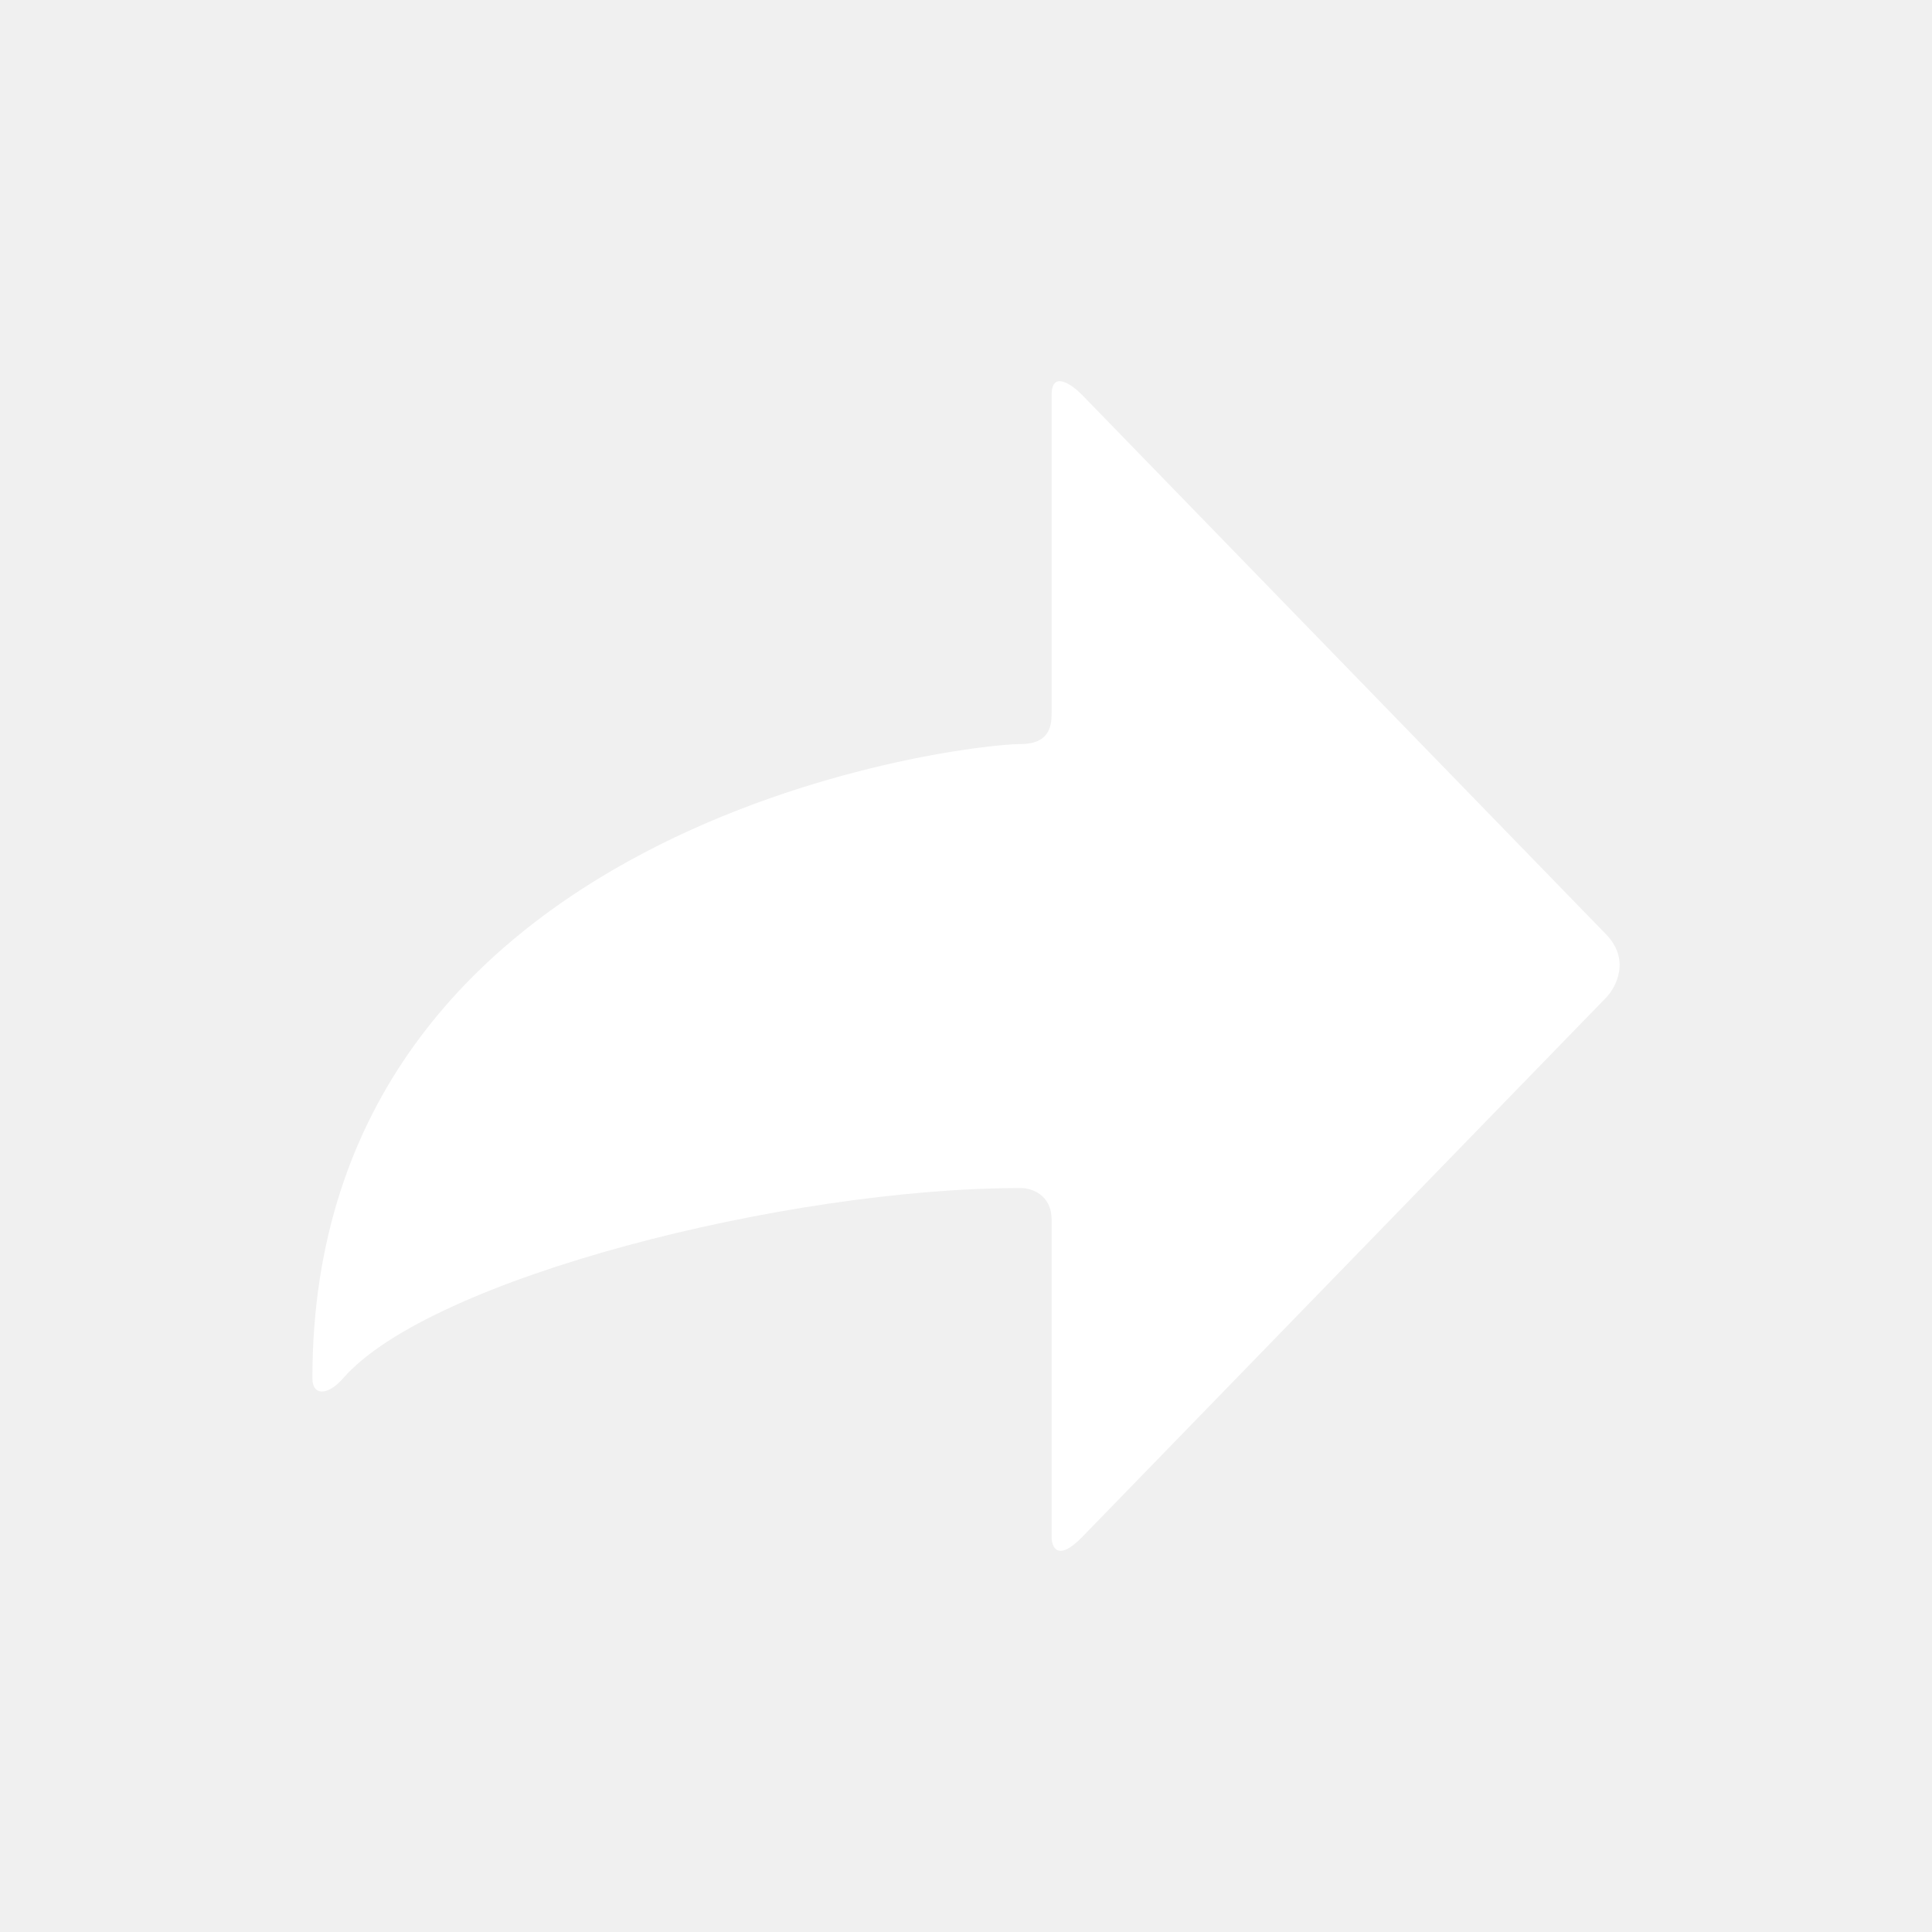
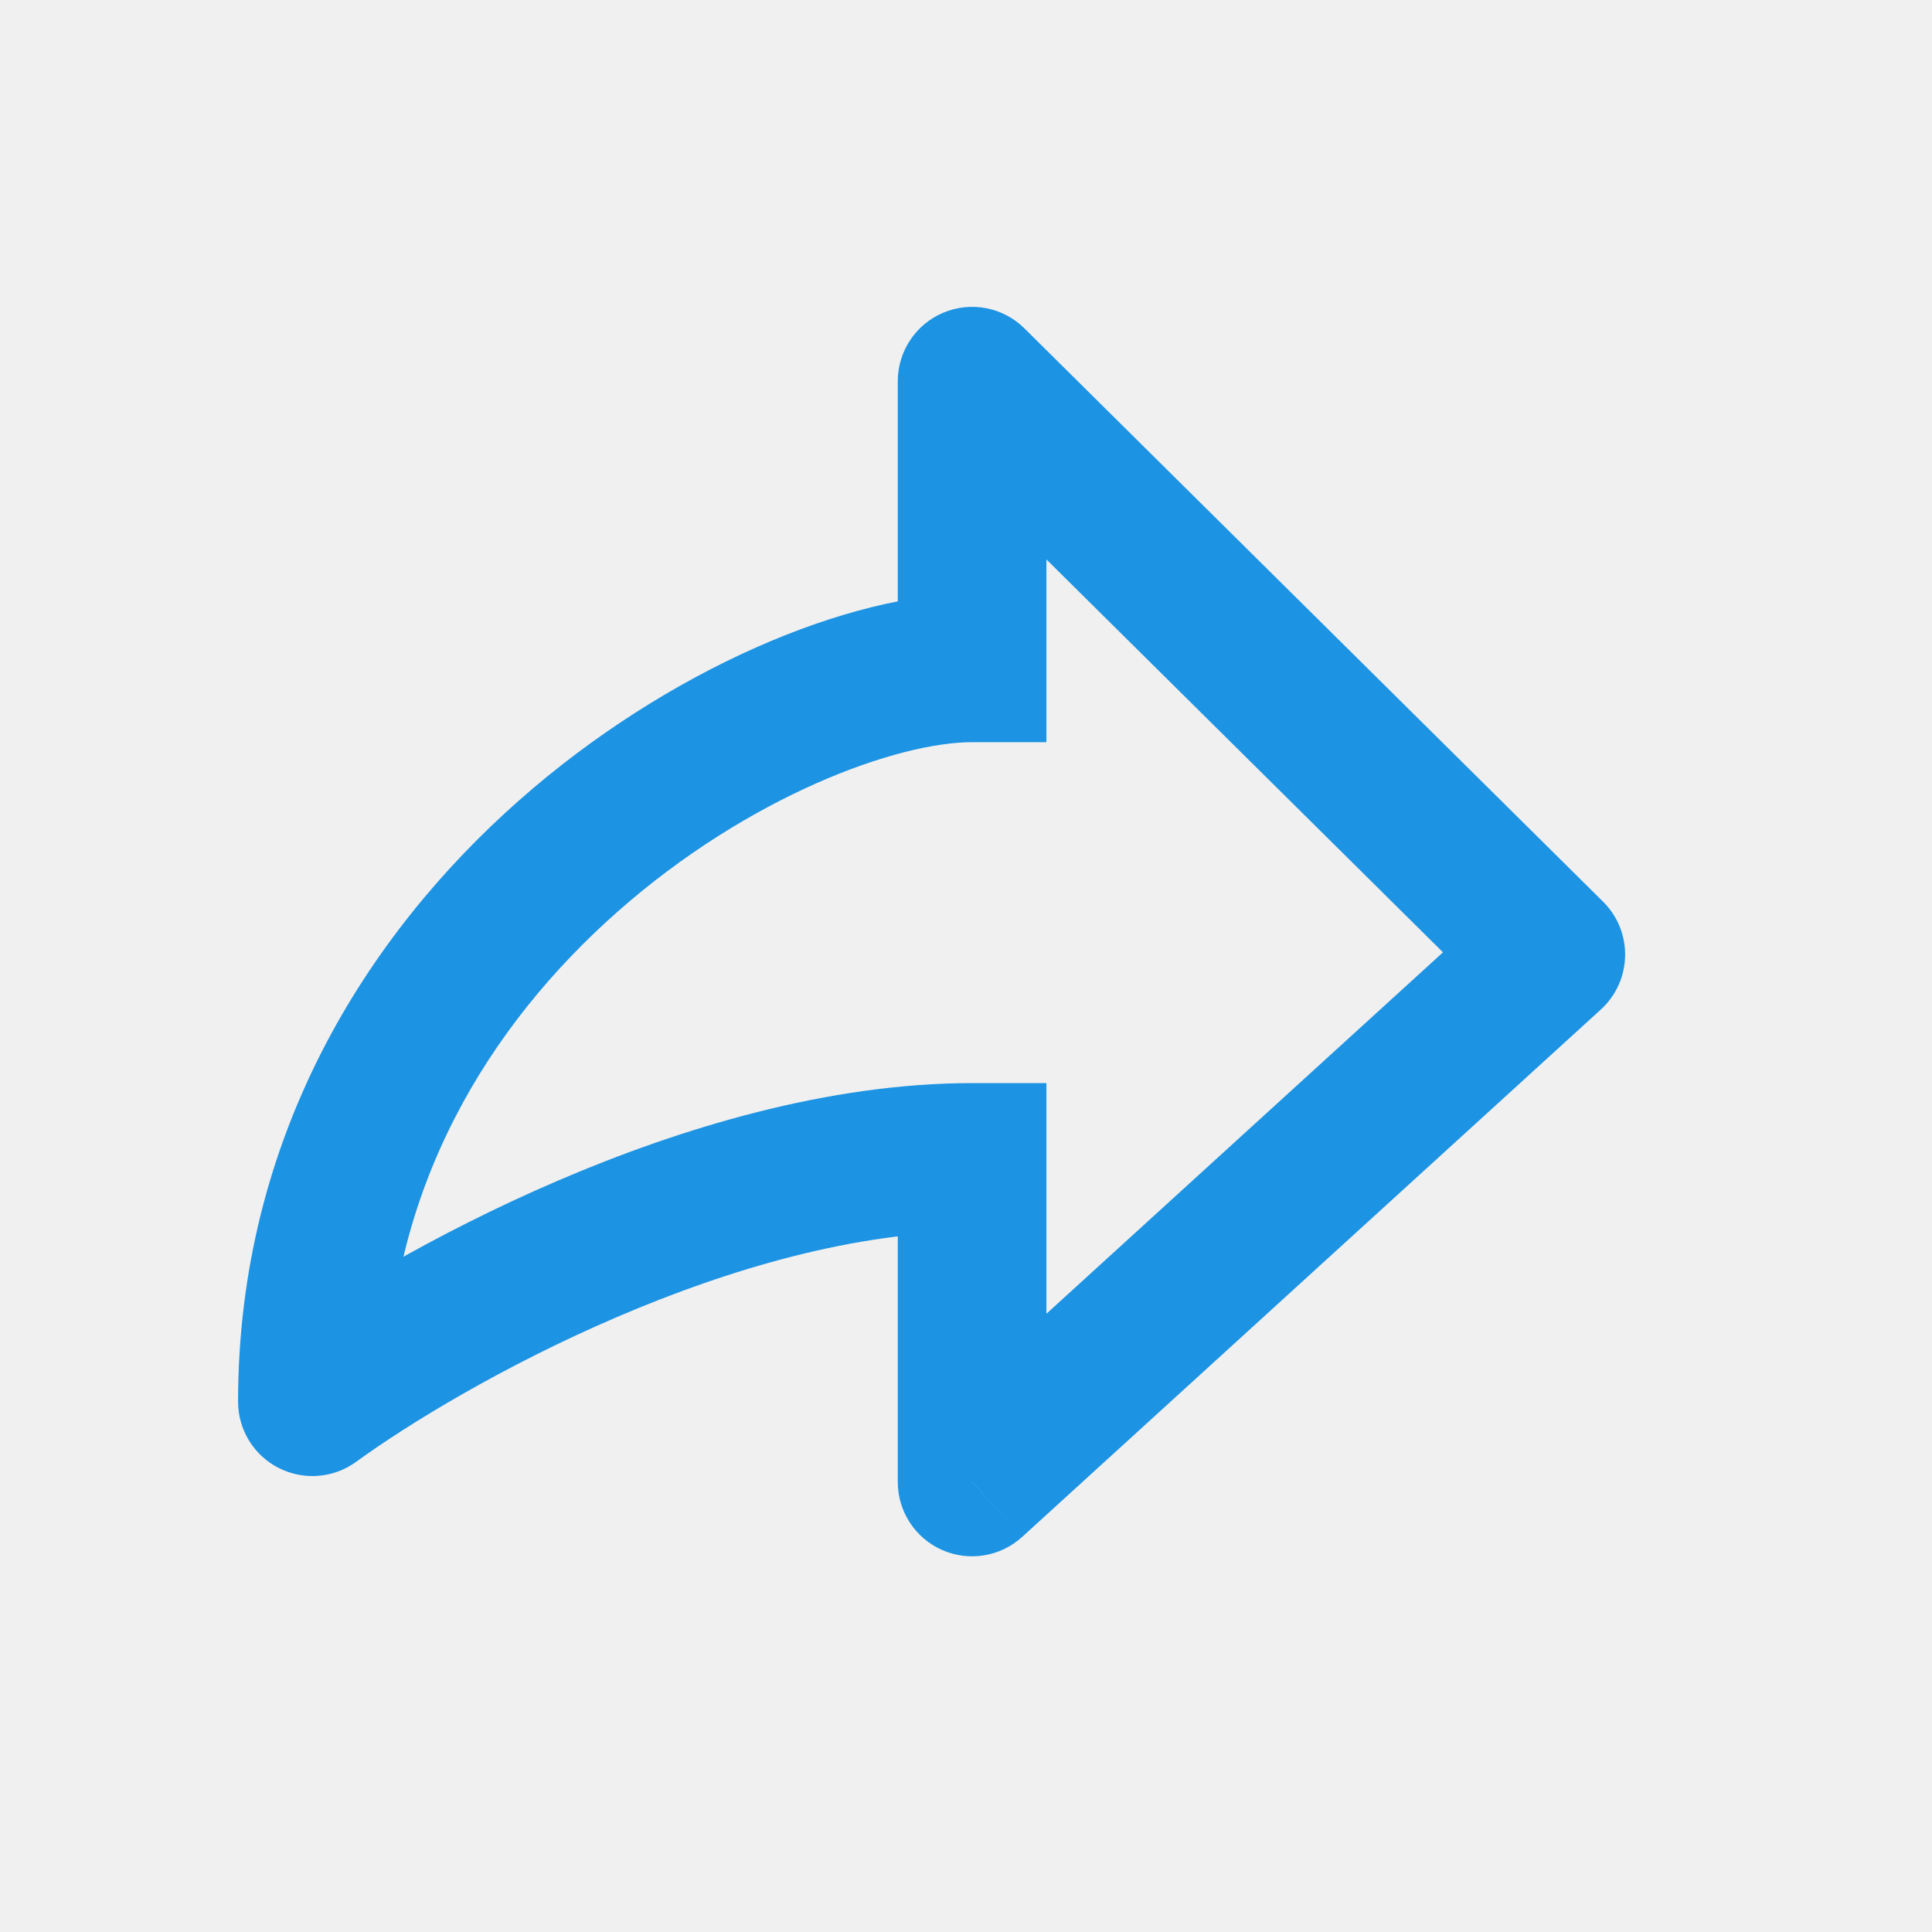
<svg xmlns="http://www.w3.org/2000/svg" width="26" height="26" viewBox="0 0 26 26" fill="none">
-   <path d="M14.152 16.414V20.682C14.152 20.824 14.235 21.023 14.566 20.682L21.613 13.427C21.751 13.284 21.945 12.915 21.613 12.573L14.566 5.318C14.428 5.176 14.152 4.977 14.152 5.318V9.586C14.152 9.728 14.152 10.013 13.737 10.013C12.908 10.013 4.204 11.08 4.204 18.548C4.204 18.786 4.411 18.786 4.618 18.548C5.792 17.2 10.587 15.988 13.737 15.988C13.876 15.987 14.152 16.073 14.152 16.414Z" fill="white" />
+   <path d="M13.082 8.988V9.988H14.082V8.988H13.082ZM4.204 18.864H3.204C3.204 19.24 3.415 19.585 3.75 19.755C4.085 19.926 4.488 19.894 4.792 19.673L4.204 18.864ZM13.082 15.576H14.082V14.576H13.082V15.576ZM13.082 19.945H12.082C12.082 20.34 12.316 20.699 12.678 20.859C13.04 21.019 13.463 20.95 13.756 20.683L13.082 19.945ZM20.87 12.846L21.544 13.585C21.747 13.4 21.864 13.14 21.87 12.867C21.876 12.592 21.769 12.328 21.574 12.135L20.87 12.846ZM13.082 5.13L13.786 4.419C13.499 4.135 13.07 4.051 12.697 4.207C12.325 4.362 12.082 4.726 12.082 5.13H13.082ZM13.082 7.988C11.441 7.988 8.995 8.998 6.988 10.769C4.939 12.577 3.204 15.302 3.204 18.864H5.204C5.204 16.007 6.583 13.794 8.312 12.268C10.082 10.706 12.076 9.988 13.082 9.988V7.988ZM4.792 19.673C5.486 19.168 6.768 18.383 8.294 17.728C9.827 17.069 11.528 16.576 13.082 16.576V14.576C11.147 14.576 9.161 15.179 7.505 15.89C5.839 16.605 4.427 17.465 3.615 18.056L4.792 19.673ZM12.082 15.576V19.945H14.082V15.576H12.082ZM21.574 12.135L13.786 4.419L12.378 5.84L20.166 13.556L21.574 12.135ZM12.082 5.13V8.988H14.082V5.13H12.082ZM20.197 12.107L12.409 19.205L13.756 20.683L21.544 13.585L20.197 12.107Z" fill="#1C93E3" />
</svg>
